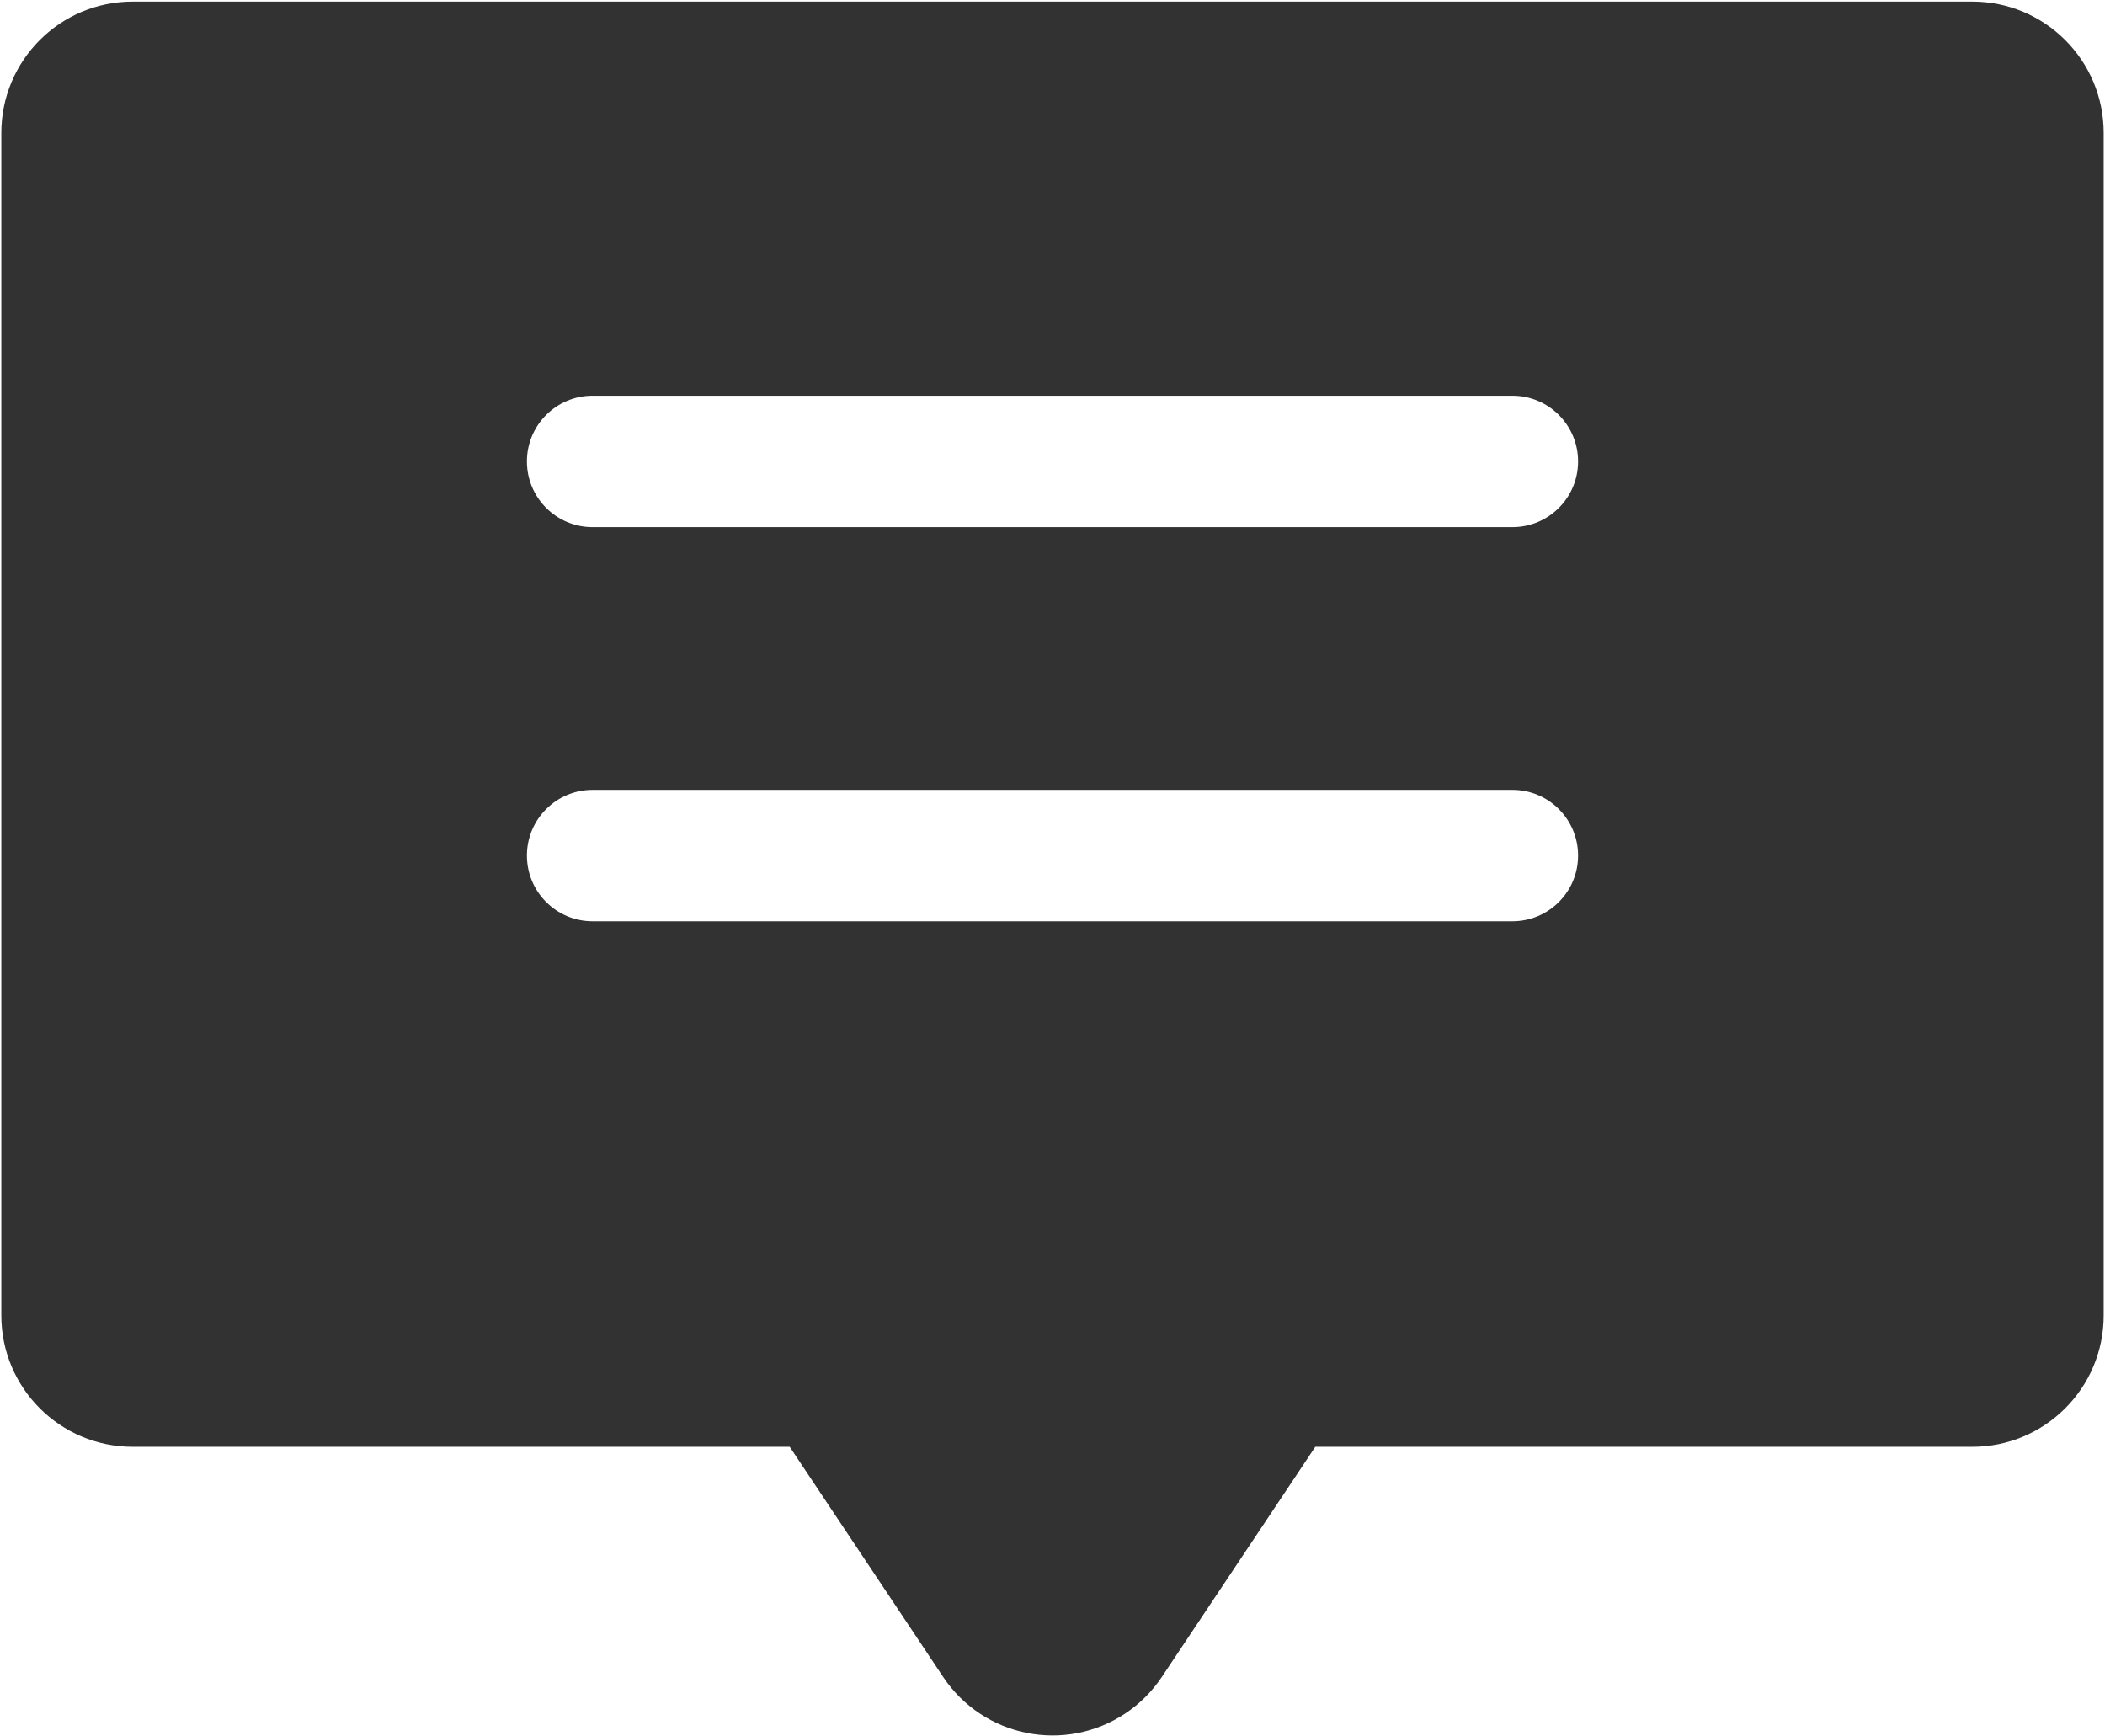
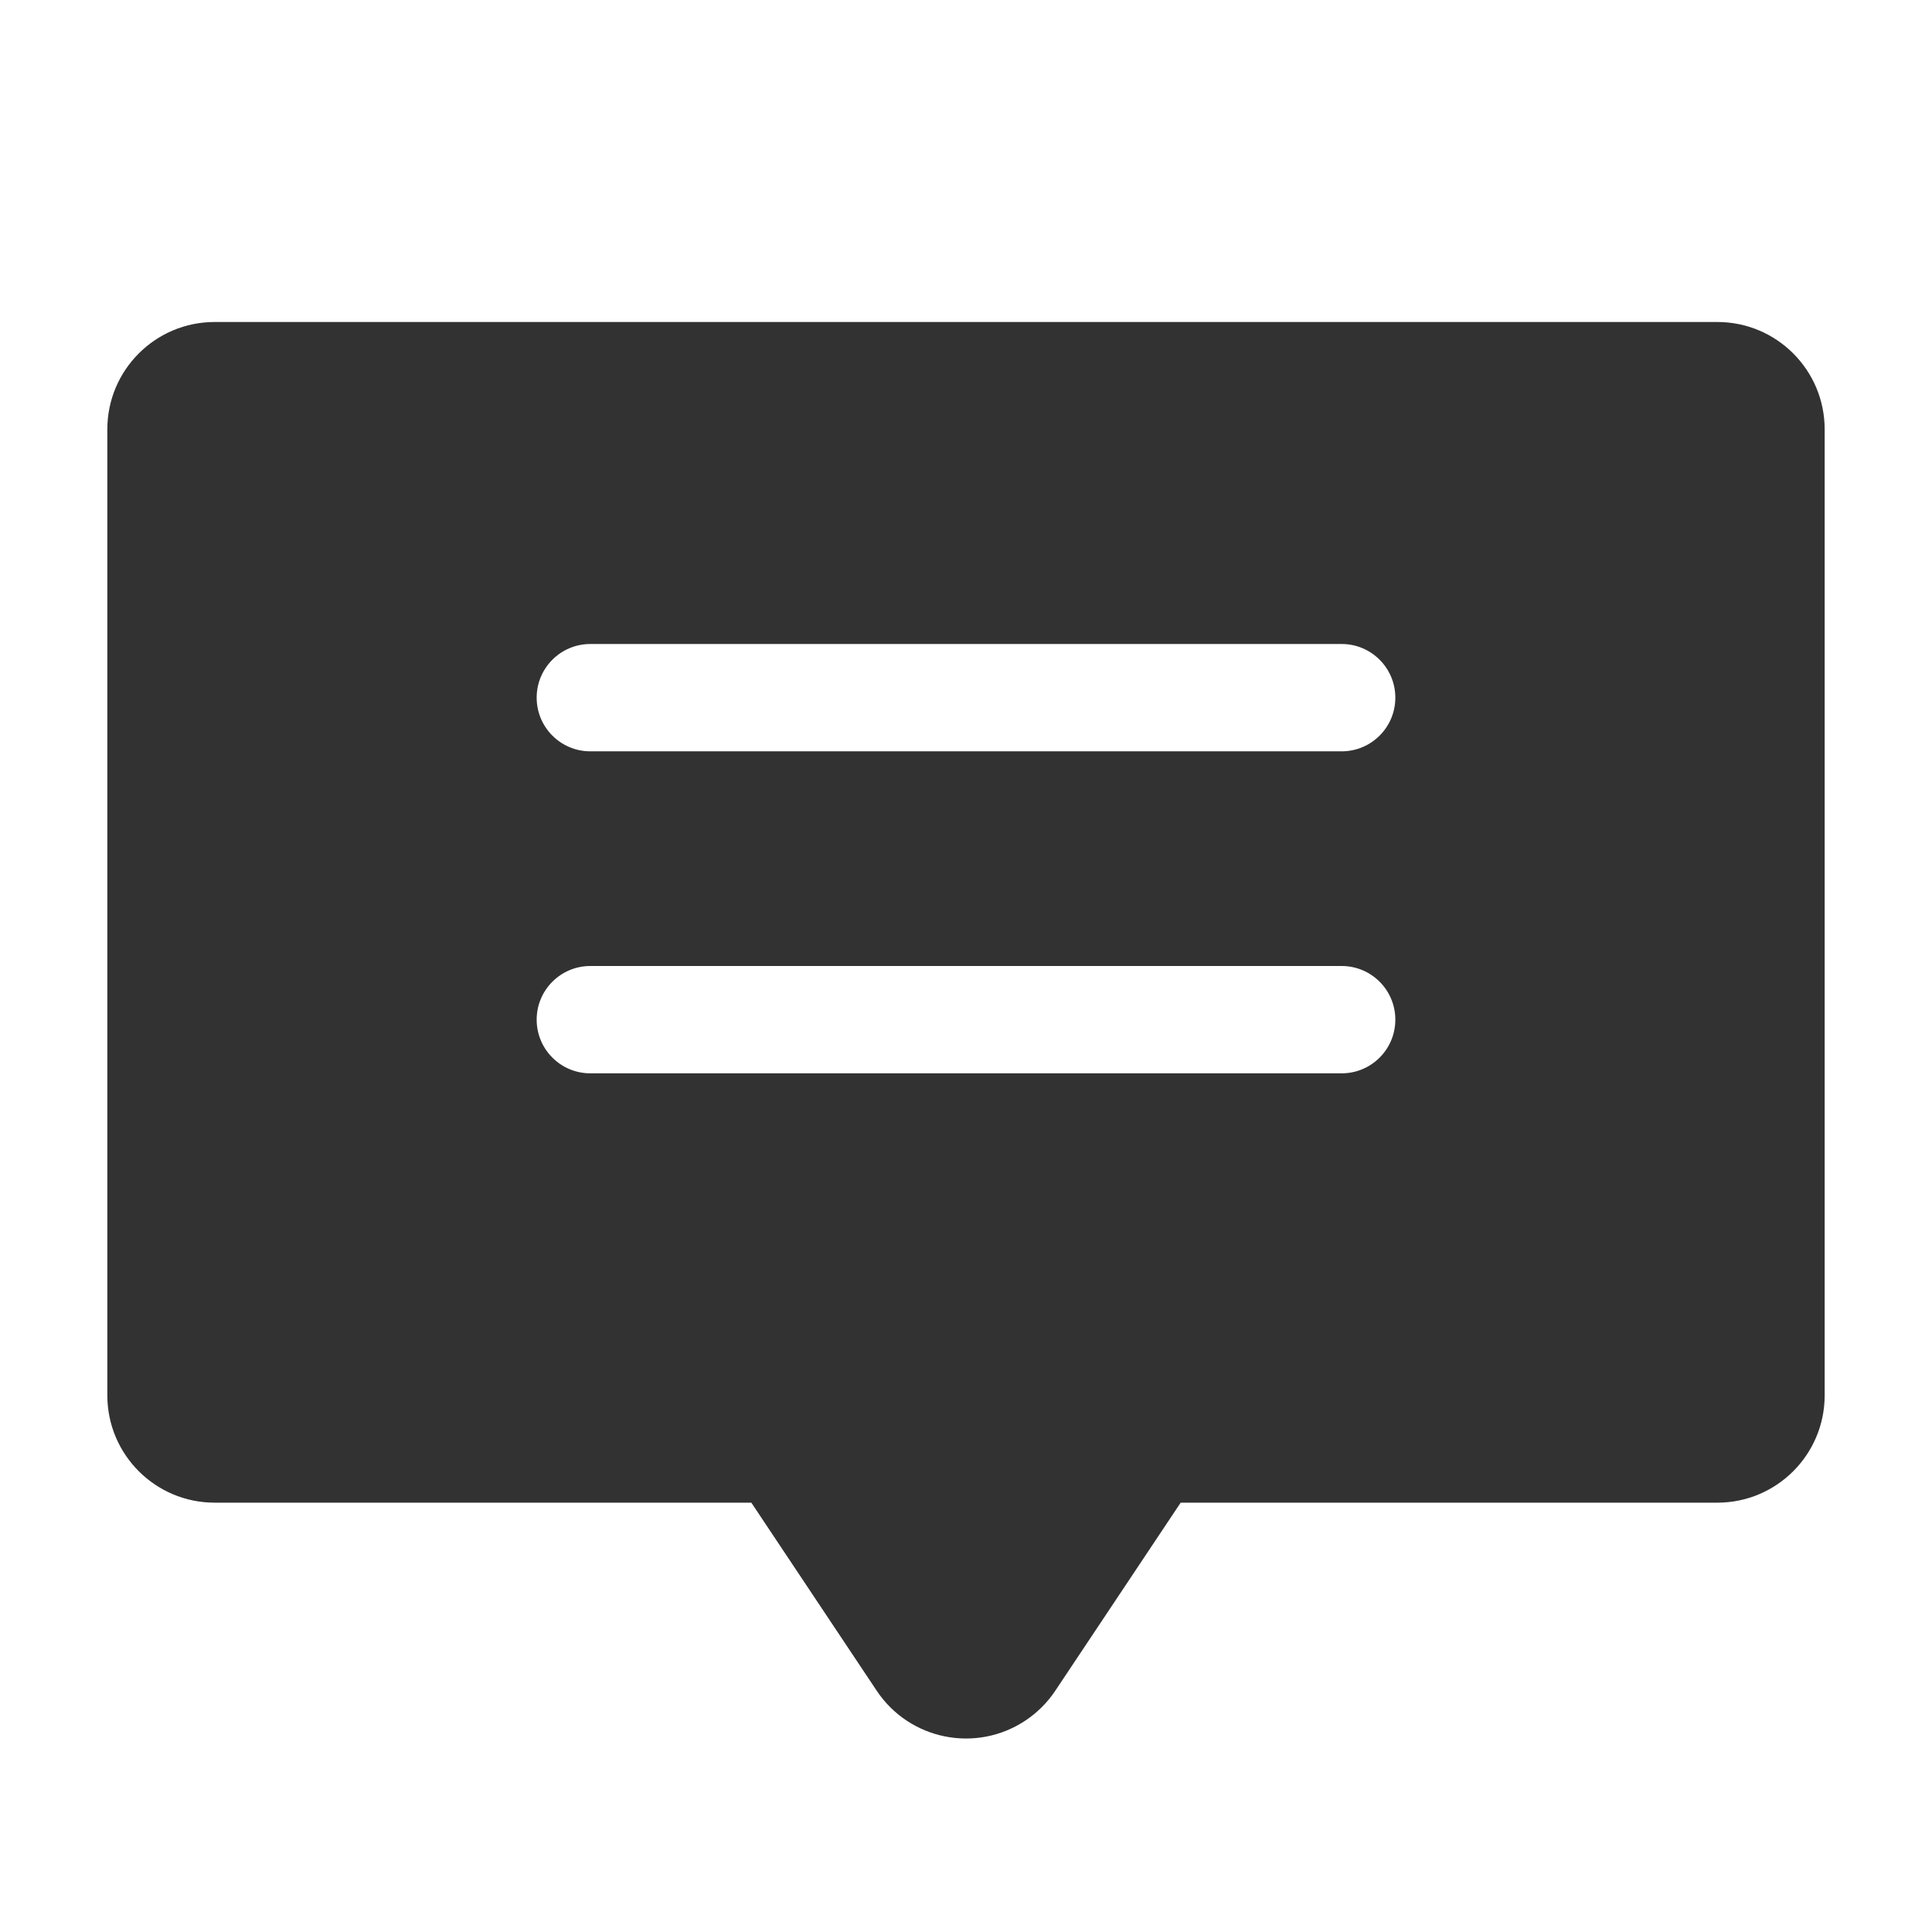
- <svg xmlns="http://www.w3.org/2000/svg" width="890" height="734">
-   <path d="M556.111 611.778l-64.886 97.329a55.556 55.556 0 0 1-15.408 15.408c-25.53 17.02-60.022 10.121-77.042-15.408l-64.886-97.33H56.11c-30.682 0-55.555-24.872-55.555-55.555v-500C.556 25.54 25.429.667 56.11.667H833.89c30.682 0 55.555 24.873 55.555 55.555v500c0 30.683-24.873 55.556-55.555 55.556H556.11zM250.556 167.333c-15.342 0-27.778 12.437-27.778 27.778s12.436 27.778 27.778 27.778h388.888c15.342 0 27.778-12.437 27.778-27.778s-12.436-27.778-27.778-27.778H250.556zm0 166.667c-15.342 0-27.778 12.437-27.778 27.778s12.436 27.778 27.778 27.778h388.888c15.342 0 27.778-12.437 27.778-27.778S654.786 334 639.444 334H250.556z" fill="#323233" fill-rule="evenodd" />
+ <svg xmlns="http://www.w3.org/2000/svg" width="1000" height="1000">
+   <path d="M611.111 777.778l-64.886 97.329a55.556 55.556 0 0 1-15.408 15.408c-25.53 17.02-60.022 10.121-77.042-15.408l-64.886-97.33H111.11c-30.682 0-55.555-24.872-55.555-55.555v-500c0-30.682 24.873-55.555 55.555-55.555H888.89c30.682 0 55.555 24.873 55.555 55.555v500c0 30.683-24.873 55.556-55.555 55.556H611.11zM305.556 333.333c-15.342 0-27.778 12.437-27.778 27.778s12.436 27.778 27.778 27.778h388.888c15.342 0 27.778-12.437 27.778-27.778s-12.436-27.778-27.778-27.778H305.556zm0 166.667c-15.342 0-27.778 12.437-27.778 27.778s12.436 27.778 27.778 27.778h388.888c15.342 0 27.778-12.437 27.778-27.778S709.786 500 694.444 500H305.556z" fill="#323233" fill-rule="evenodd" />
</svg>
